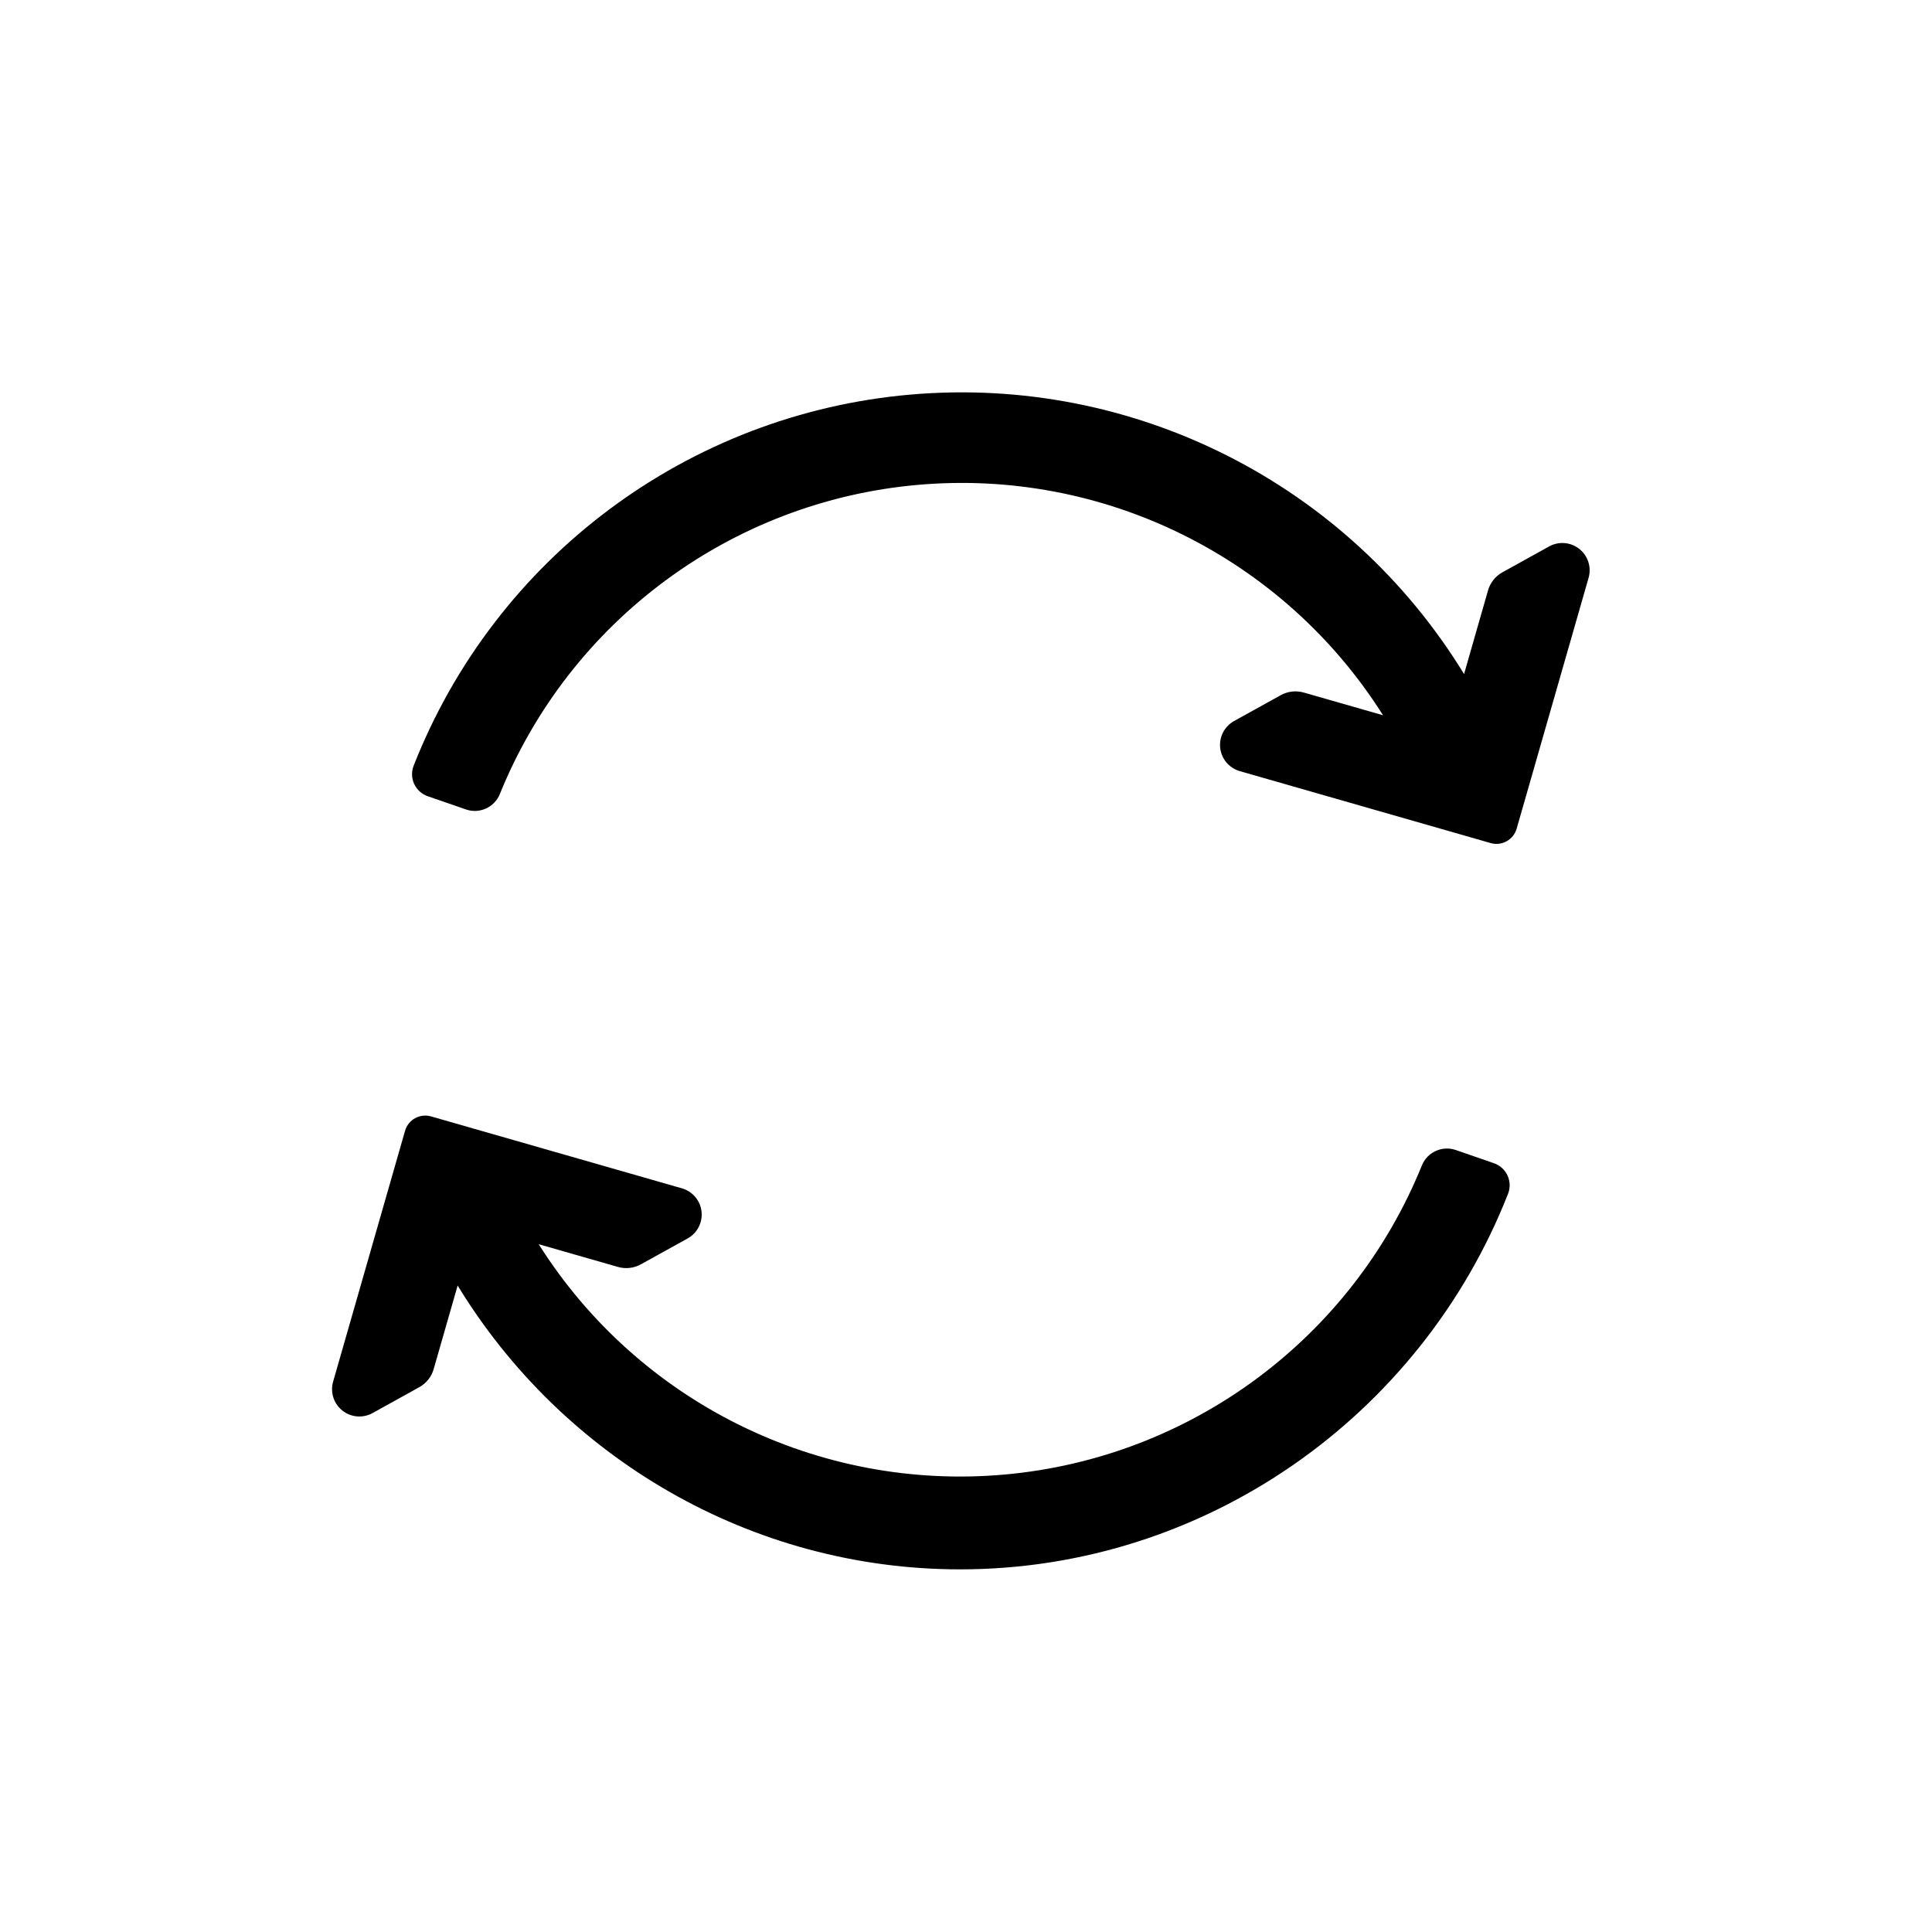
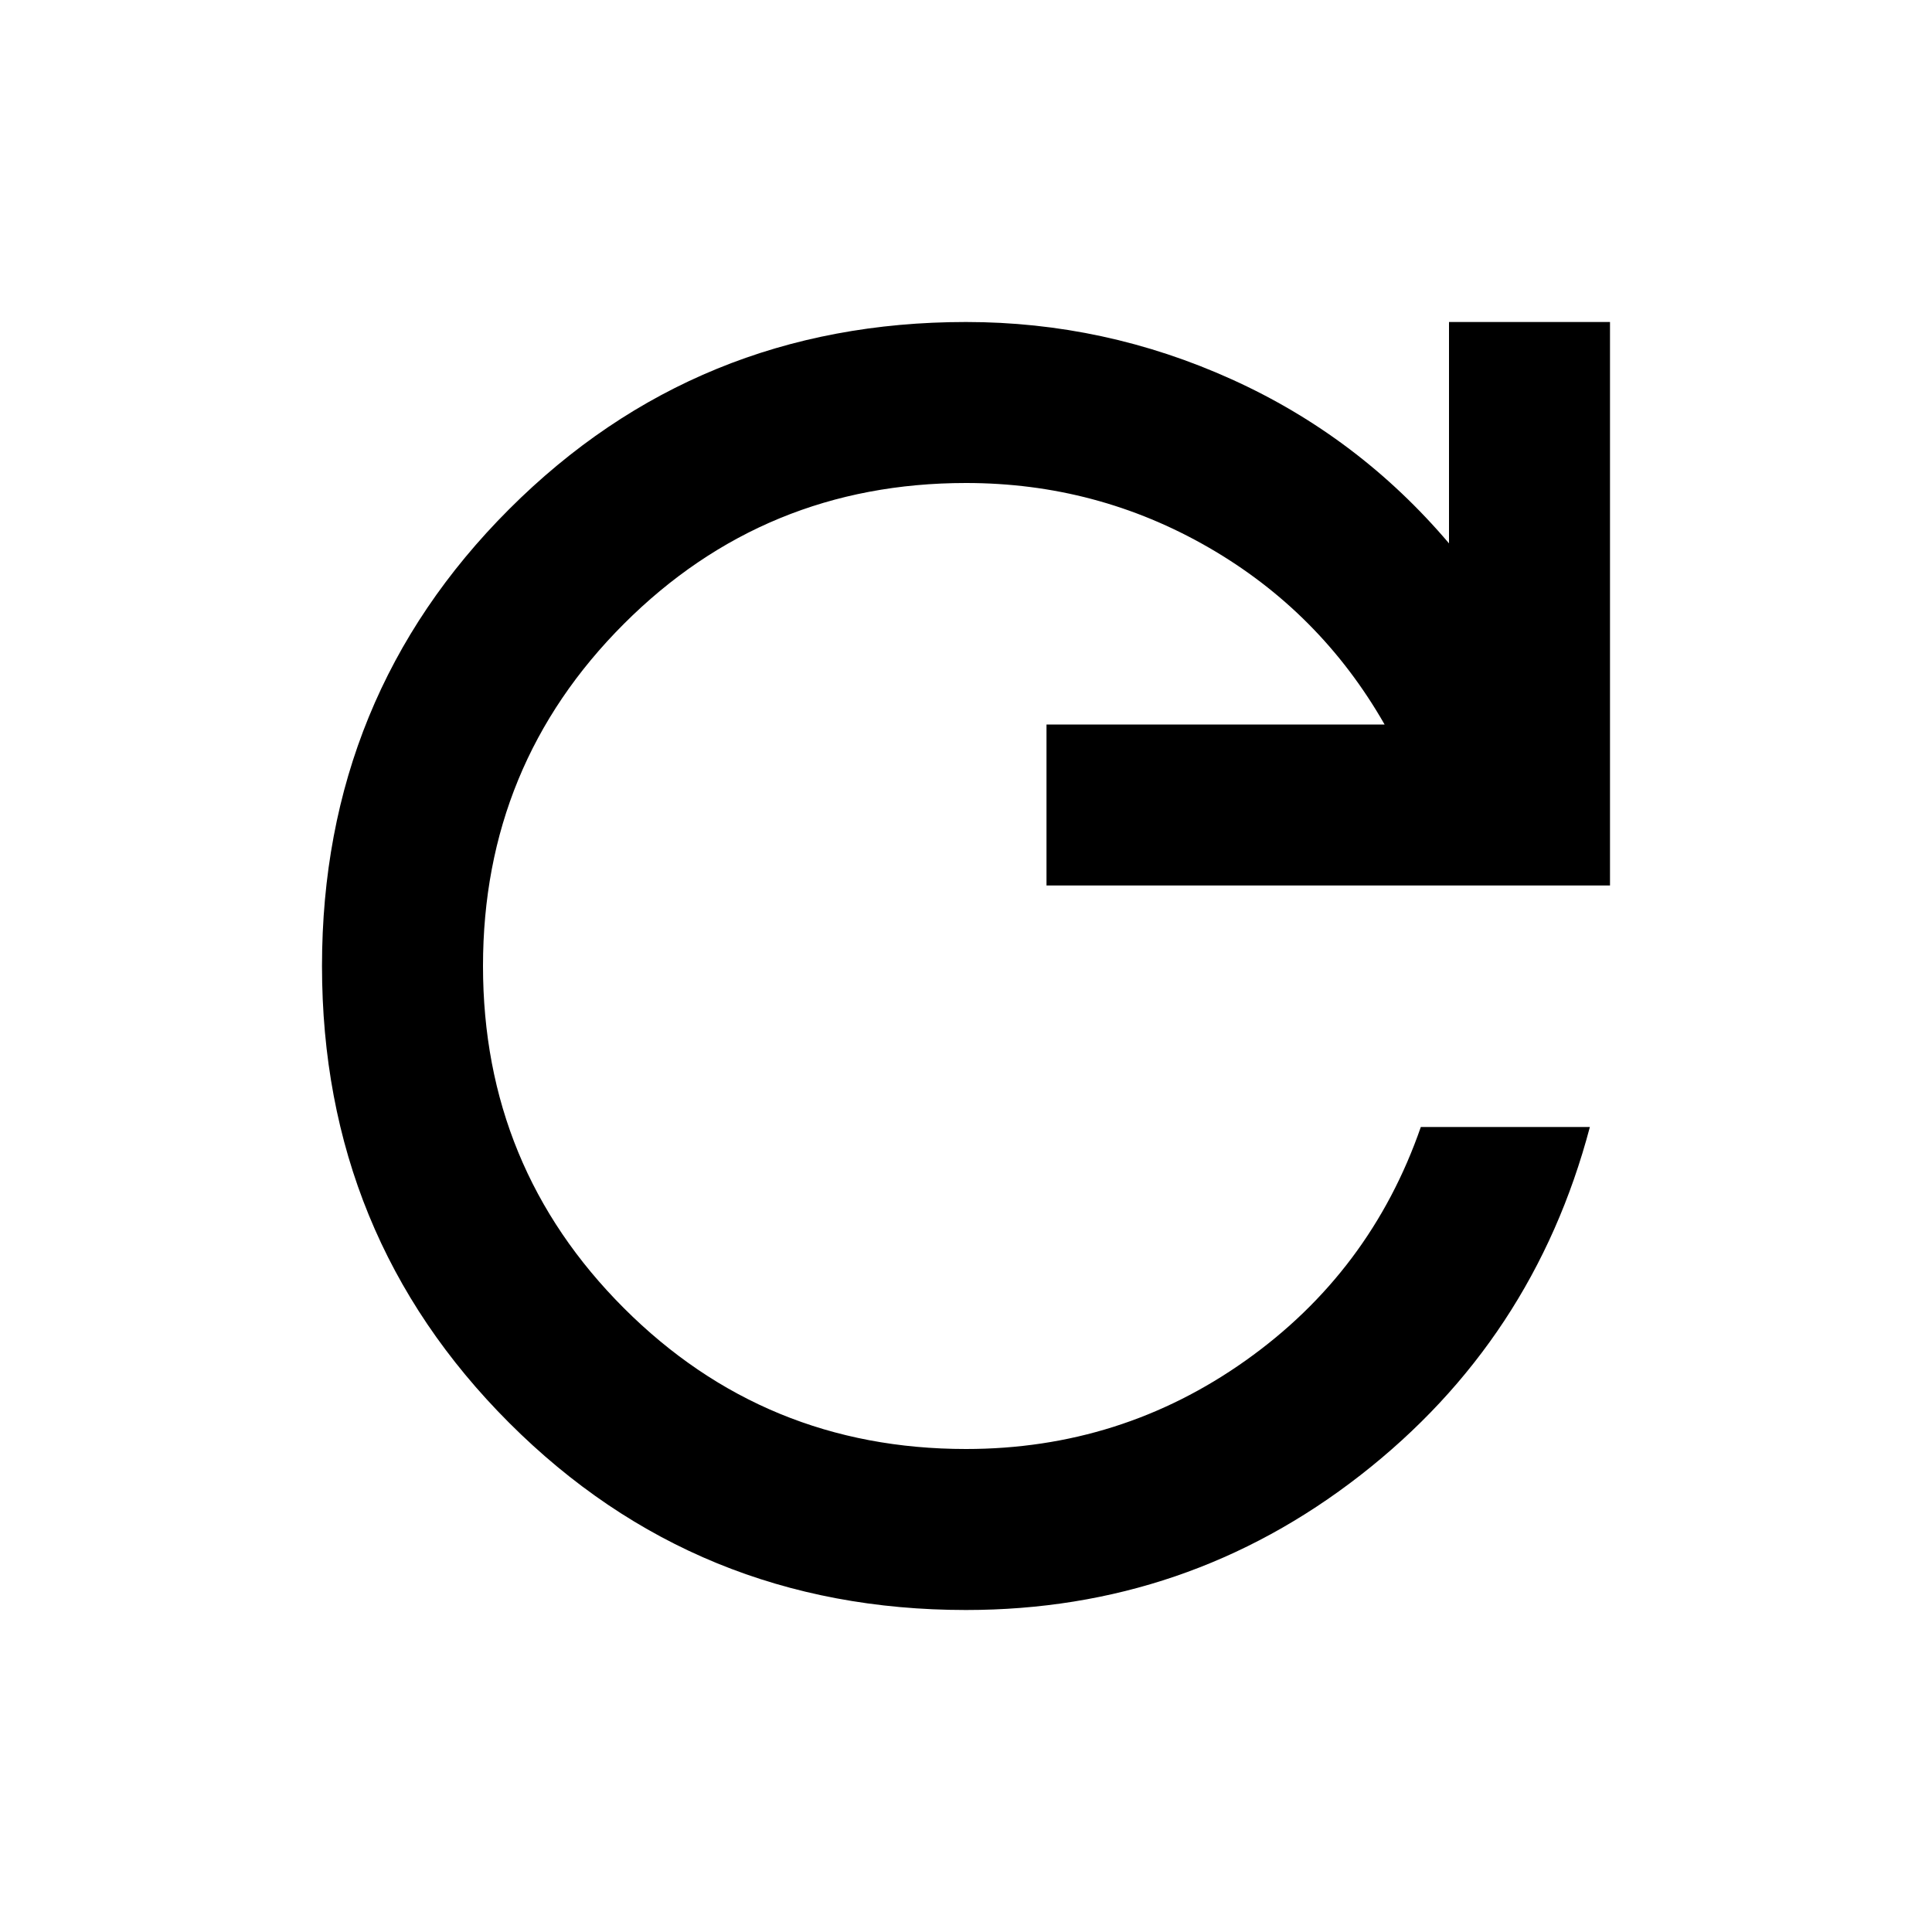
- <svg xmlns="http://www.w3.org/2000/svg" t="1692150873582" class="icon" viewBox="0 0 1024 1024" version="1.1" p-id="10702" width="200" height="200">
-   <path d="M733.04 379.104a264.112 264.112 0 0 0-468.112 41.76 14.336 14.336 0 0 1-17.968 8.16l-20.256-7.008a12.352 12.352 0 0 1-7.456-16.192 312.112 312.112 0 0 1 556.736-48.56l12.704-44.352a16 16 0 0 1 7.632-9.584l24.752-13.712a14.464 14.464 0 0 1 20.912 16.64l-38.128 132.96a11.136 11.136 0 0 1-13.76 7.632l-132.96-38.128a14.464 14.464 0 0 1-3.04-26.56l24.752-13.712a16 16 0 0 1 12.16-1.392l42.032 12.048z m-447.52 280.352a264.112 264.112 0 0 0 468.112-41.76 14.336 14.336 0 0 1 17.968-8.16l20.256 7.008a12.352 12.352 0 0 1 7.44 16.176c-46.368 118.032-160.8 199.072-290.432 199.072-110.96 0-210.768-59.296-266.304-150.432l-12.704 44.288a16 16 0 0 1-7.616 9.584l-24.752 13.712a14.464 14.464 0 0 1-20.928-16.64l38.128-132.96a11.136 11.136 0 0 1 13.76-7.632l132.976 38.128a14.464 14.464 0 0 1 3.04 26.56l-24.768 13.712a16 16 0 0 1-12.16 1.392l-42.016-12.048z" fill="#000000" p-id="10703" />
+ <svg xmlns="http://www.w3.org/2000/svg" width="18" height="18" viewBox="0 0 24 24">
+   <path fill="currentColor" d="M12 20q-3.35 0-5.675-2.325T4 12q0-3.35 2.325-5.675T12 4q1.725 0 3.3.712T18 6.75V4h2v7h-7V9h4.2q-.8-1.4-2.188-2.2T12 6Q9.5 6 7.75 7.75T6 12q0 2.5 1.75 4.25T12 18q1.925 0 3.475-1.1T17.65 14h2.1q-.7 2.65-2.85 4.325T12 20Z" />
</svg>
